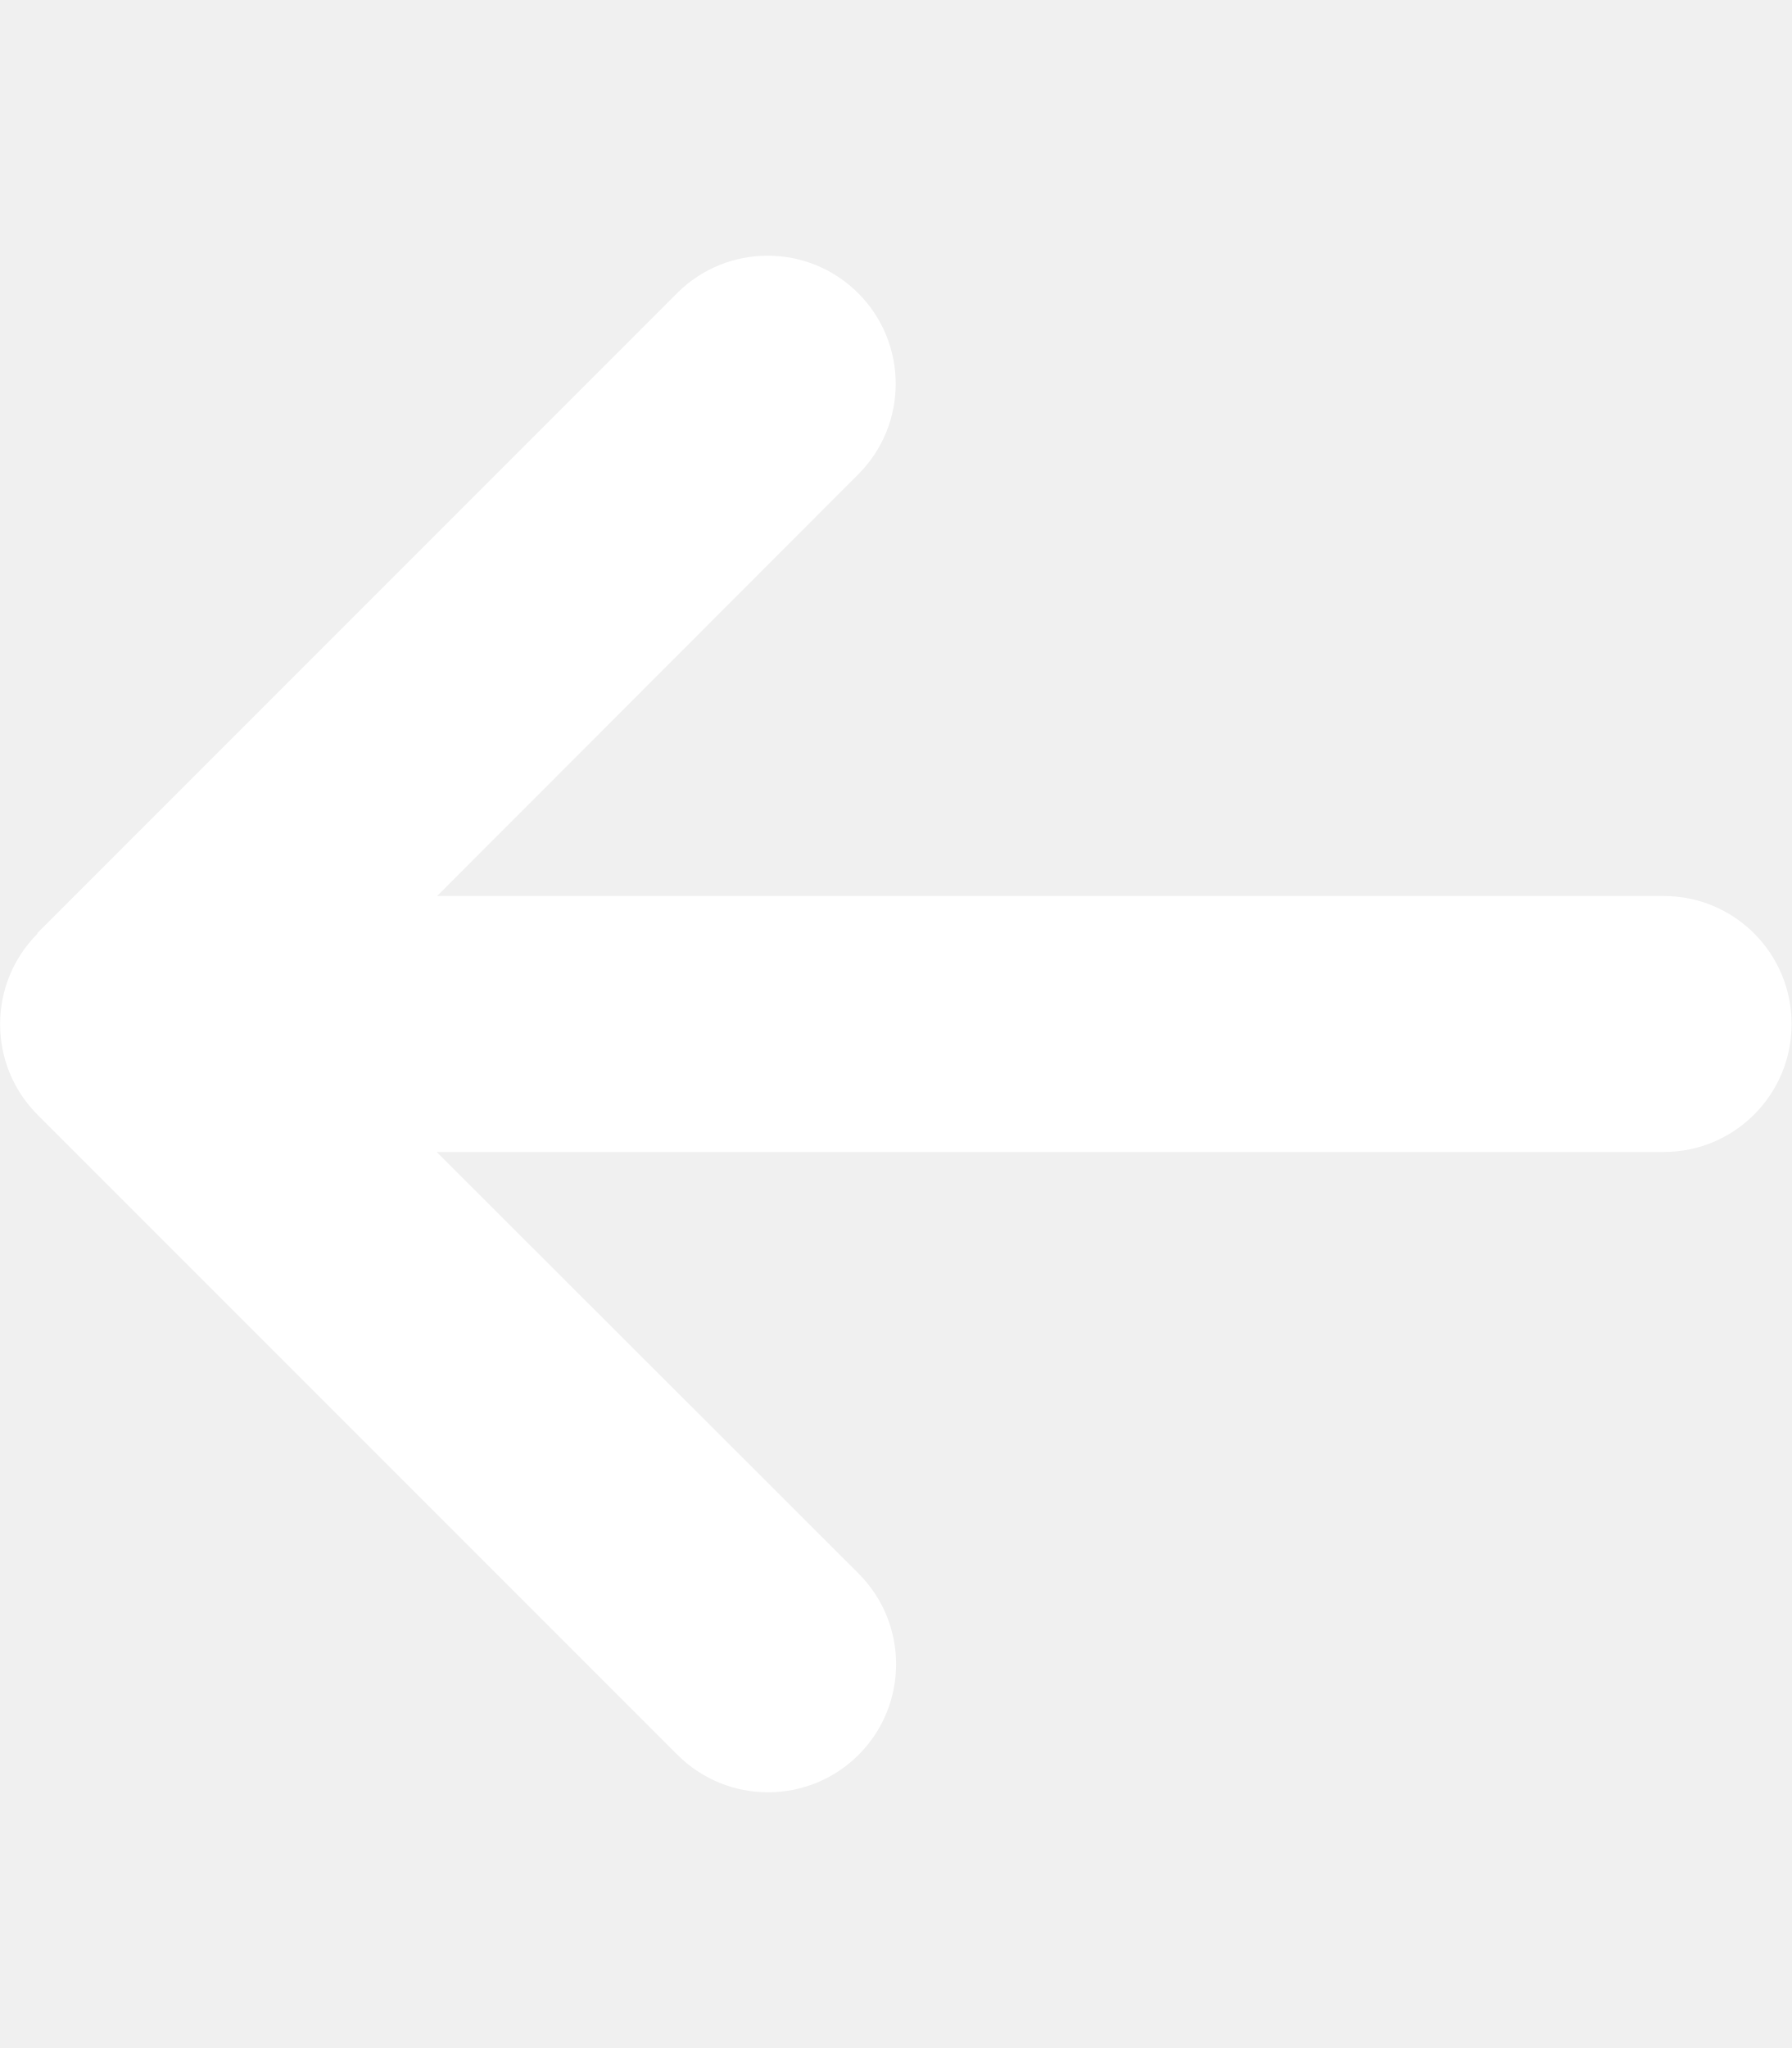
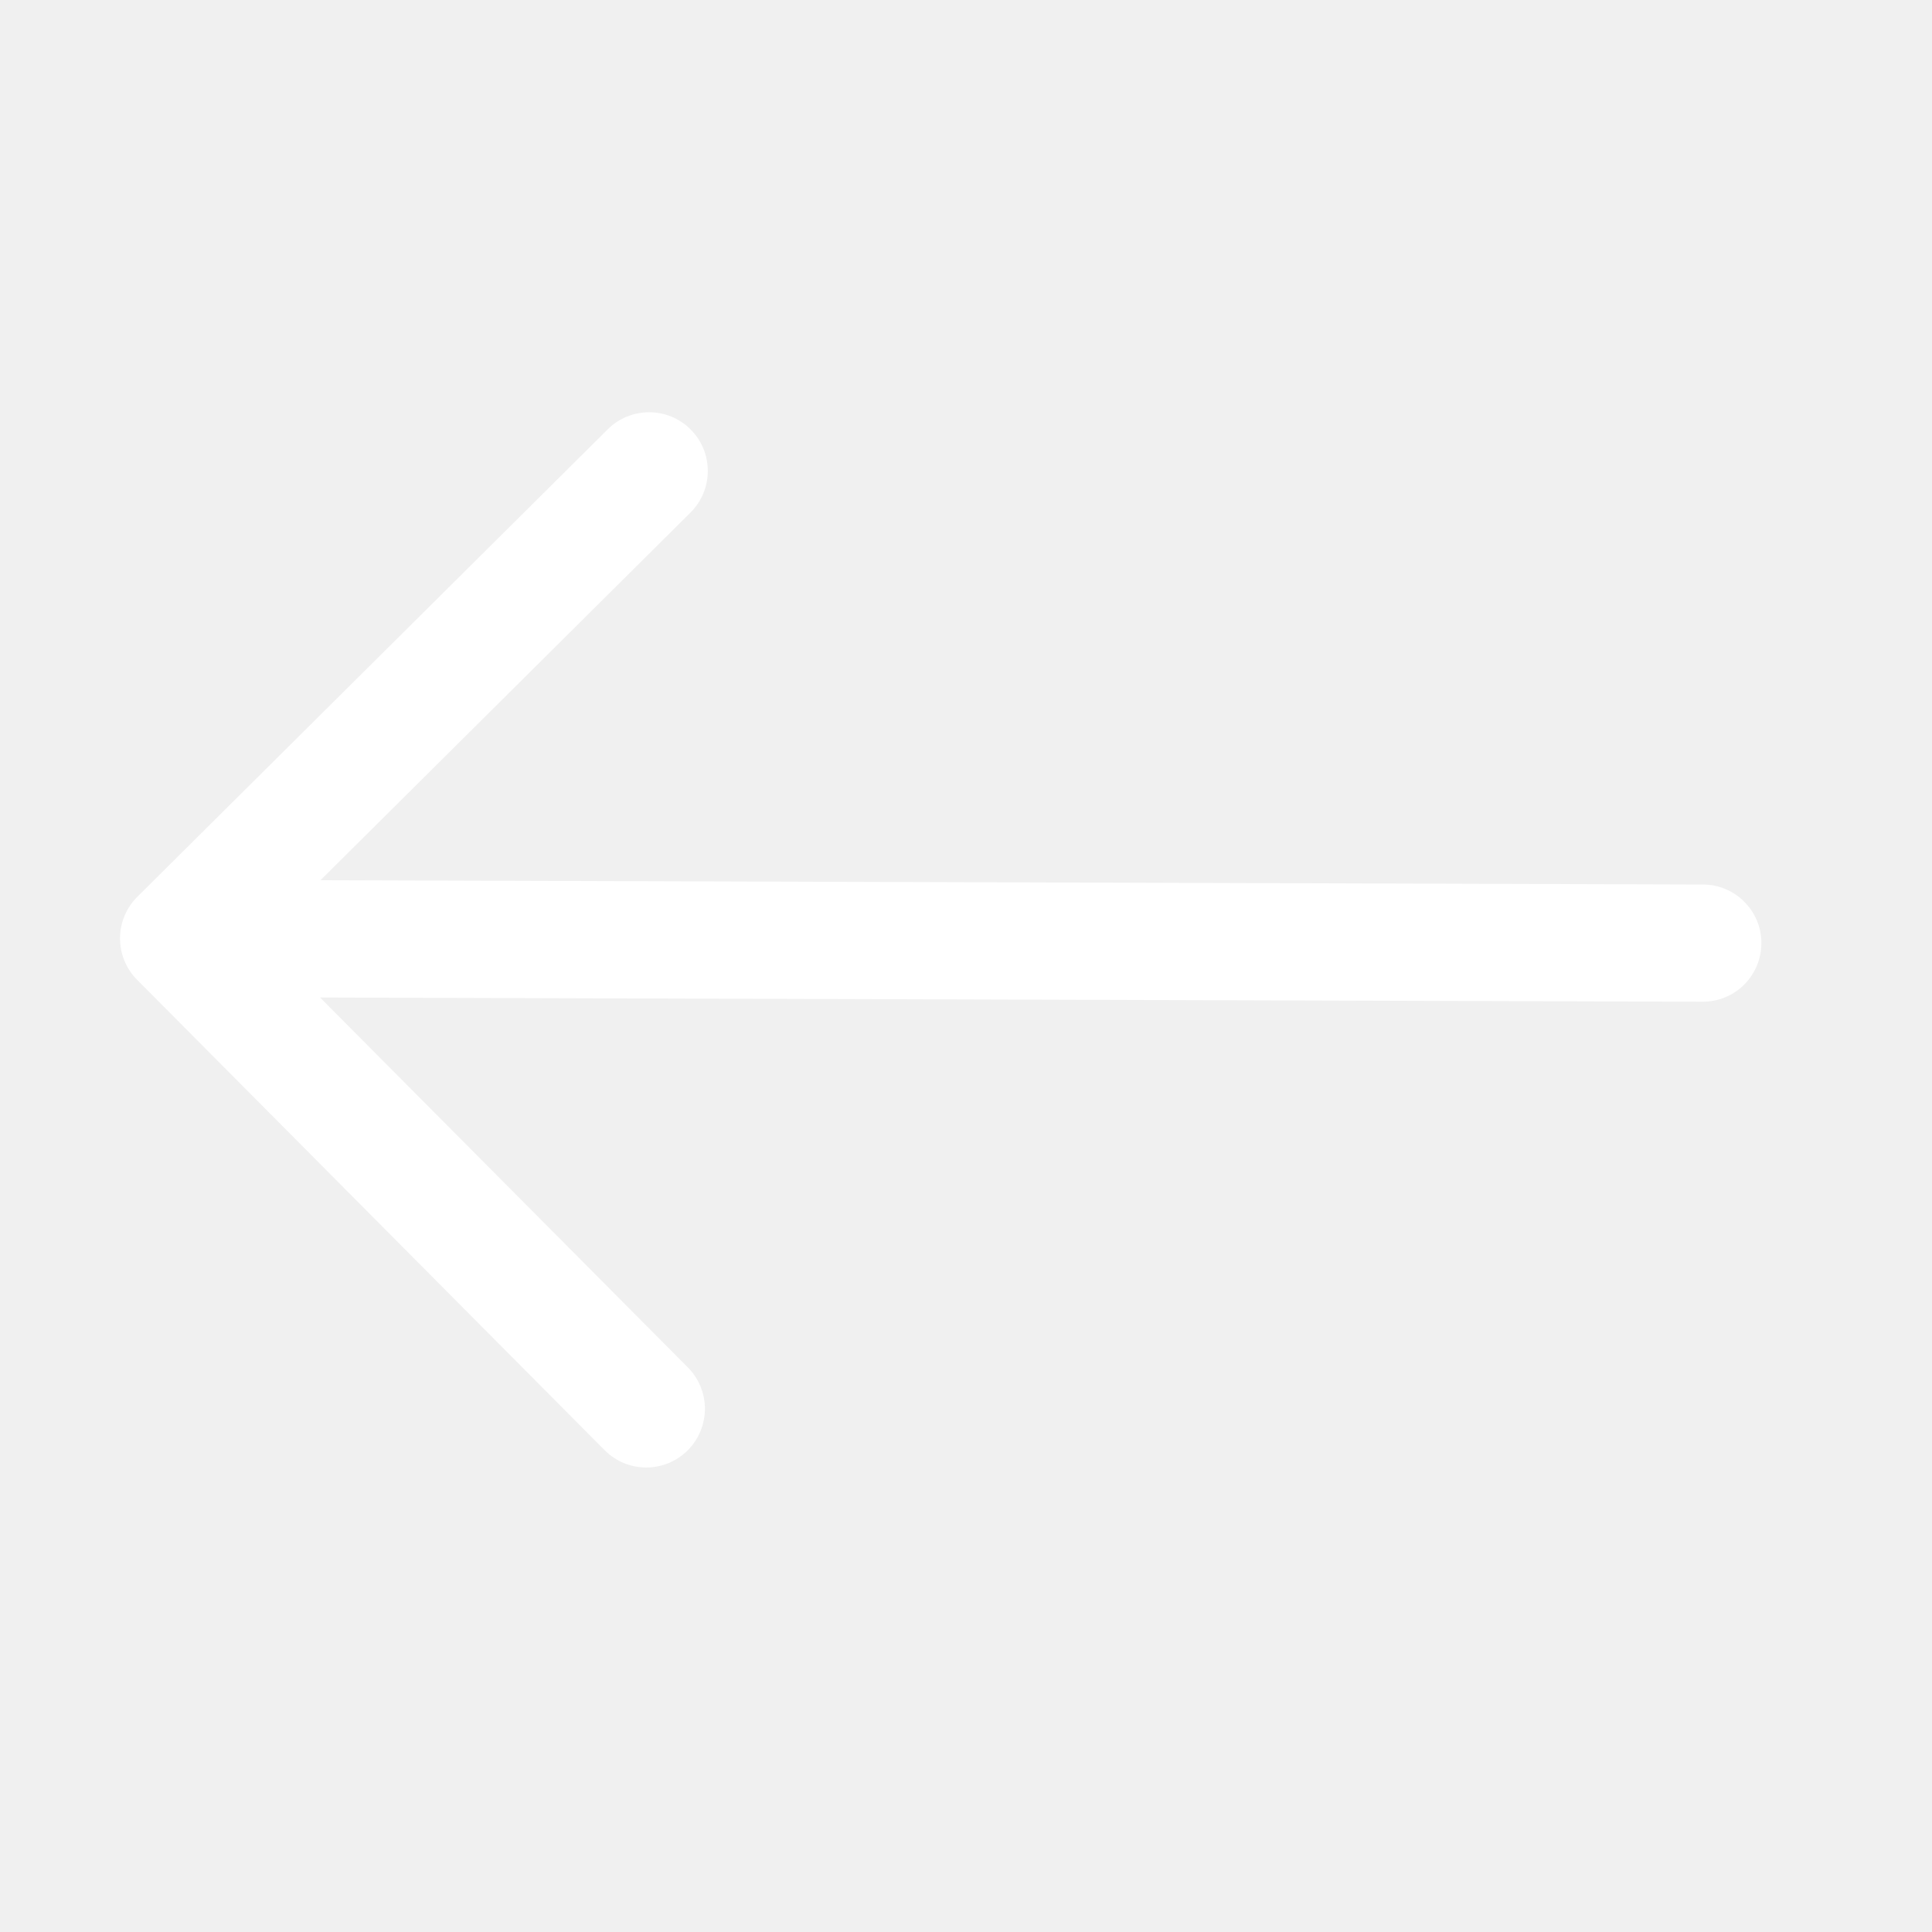
- <svg xmlns="http://www.w3.org/2000/svg" viewBox="0 0 448 512" fill="#fff">
-   <path d="M9.4 233.4c-12.5 12.5-12.5 32.8 0 45.3l160 160c12.5 12.5 32.8 12.5 45.3 0s12.5-32.8 0-45.3L109.2 288 416 288c17.7 0 32-14.3 32-32s-14.3-32-32-32l-306.7 0L214.6 118.6c12.5-12.5 12.5-32.8 0-45.3s-32.8-12.5-45.3 0l-160 160z" />
+ <svg xmlns="http://www.w3.org/2000/svg" width="23" height="23" viewBox="0 0 23 23" fill="none">
+   <path fill-rule="evenodd" clip-rule="evenodd" d="M20.969 11.23C20.968 11.415 20.894 11.592 20.763 11.723C20.632 11.853 20.454 11.926 20.269 11.925L3.81 11.875L8.189 16.279C8.319 16.41 8.392 16.588 8.392 16.773C8.391 16.959 8.317 17.136 8.186 17.267C8.054 17.398 7.876 17.471 7.691 17.47C7.506 17.47 7.328 17.395 7.198 17.264L1.632 11.664C1.567 11.599 1.516 11.522 1.481 11.437C1.446 11.352 1.429 11.261 1.429 11.169C1.429 11.078 1.447 10.987 1.483 10.902C1.518 10.818 1.57 10.741 1.635 10.676L7.235 5.111C7.367 4.98 7.544 4.907 7.73 4.908C7.915 4.908 8.093 4.982 8.223 5.114C8.354 5.245 8.427 5.423 8.426 5.608C8.426 5.794 8.352 5.971 8.22 6.102L3.815 10.479L20.273 10.53C20.458 10.53 20.636 10.604 20.766 10.736C20.897 10.867 20.97 11.045 20.969 11.23Z" fill="white" />
</svg>
